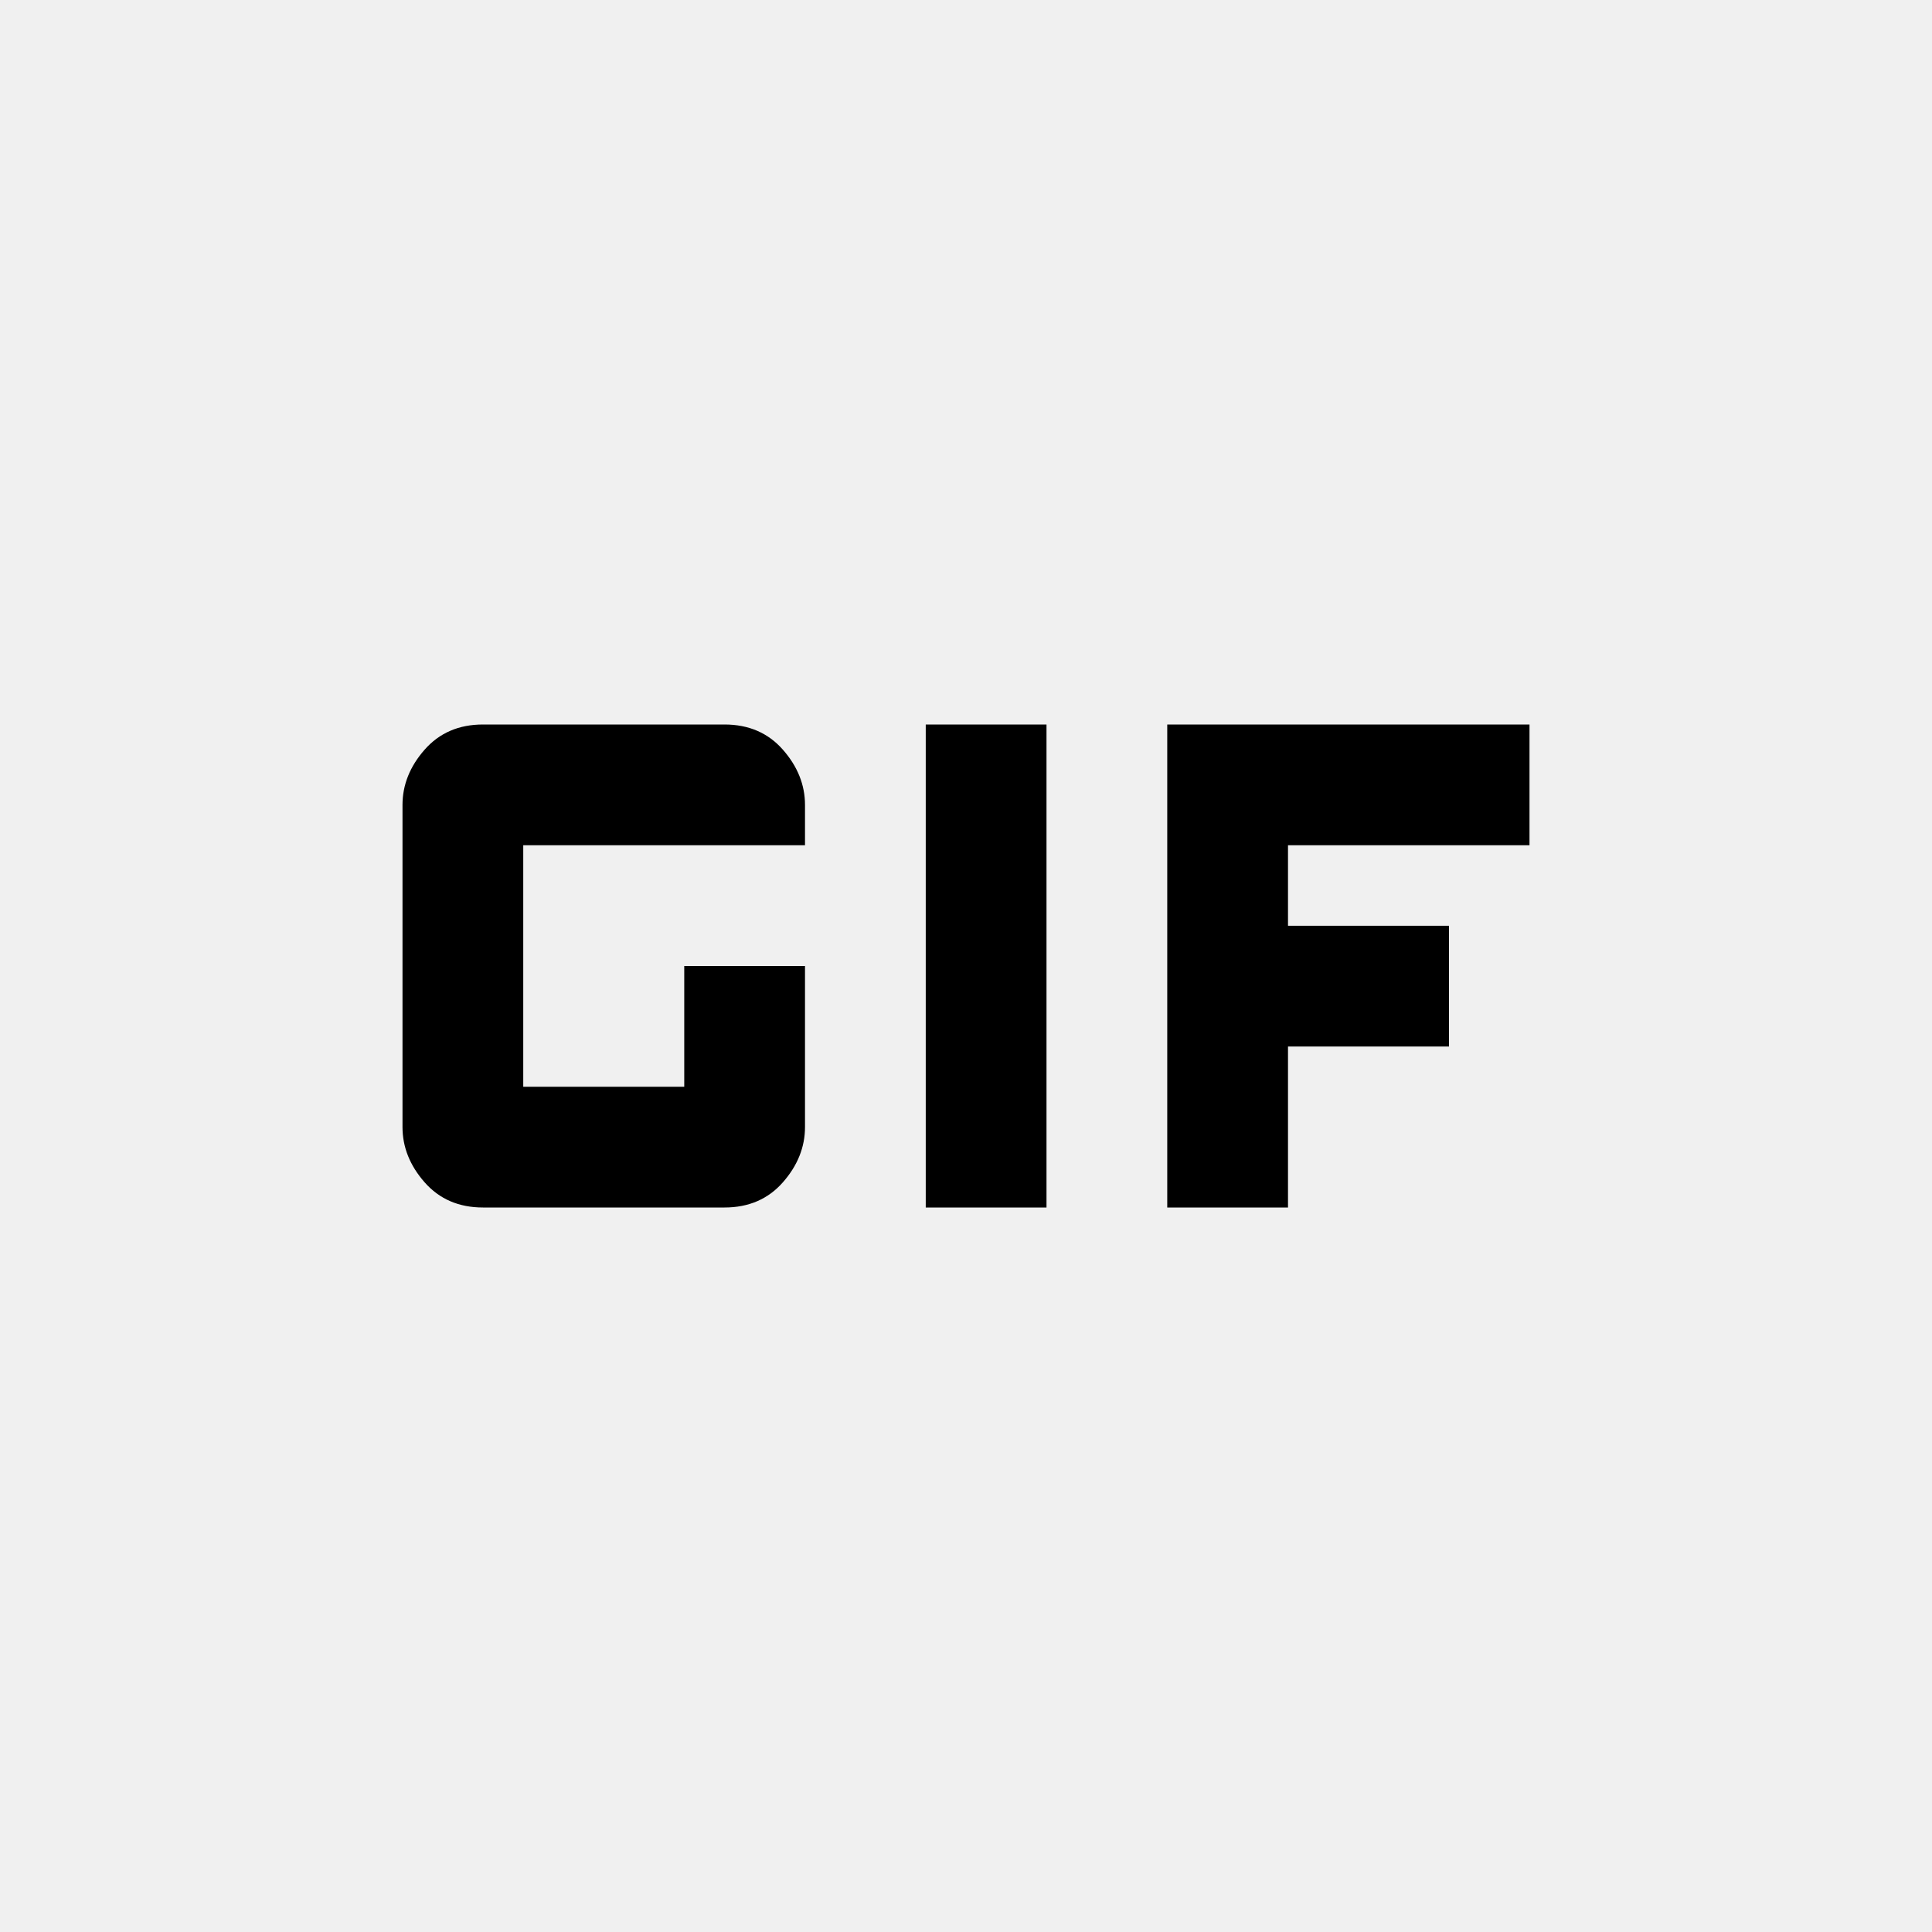
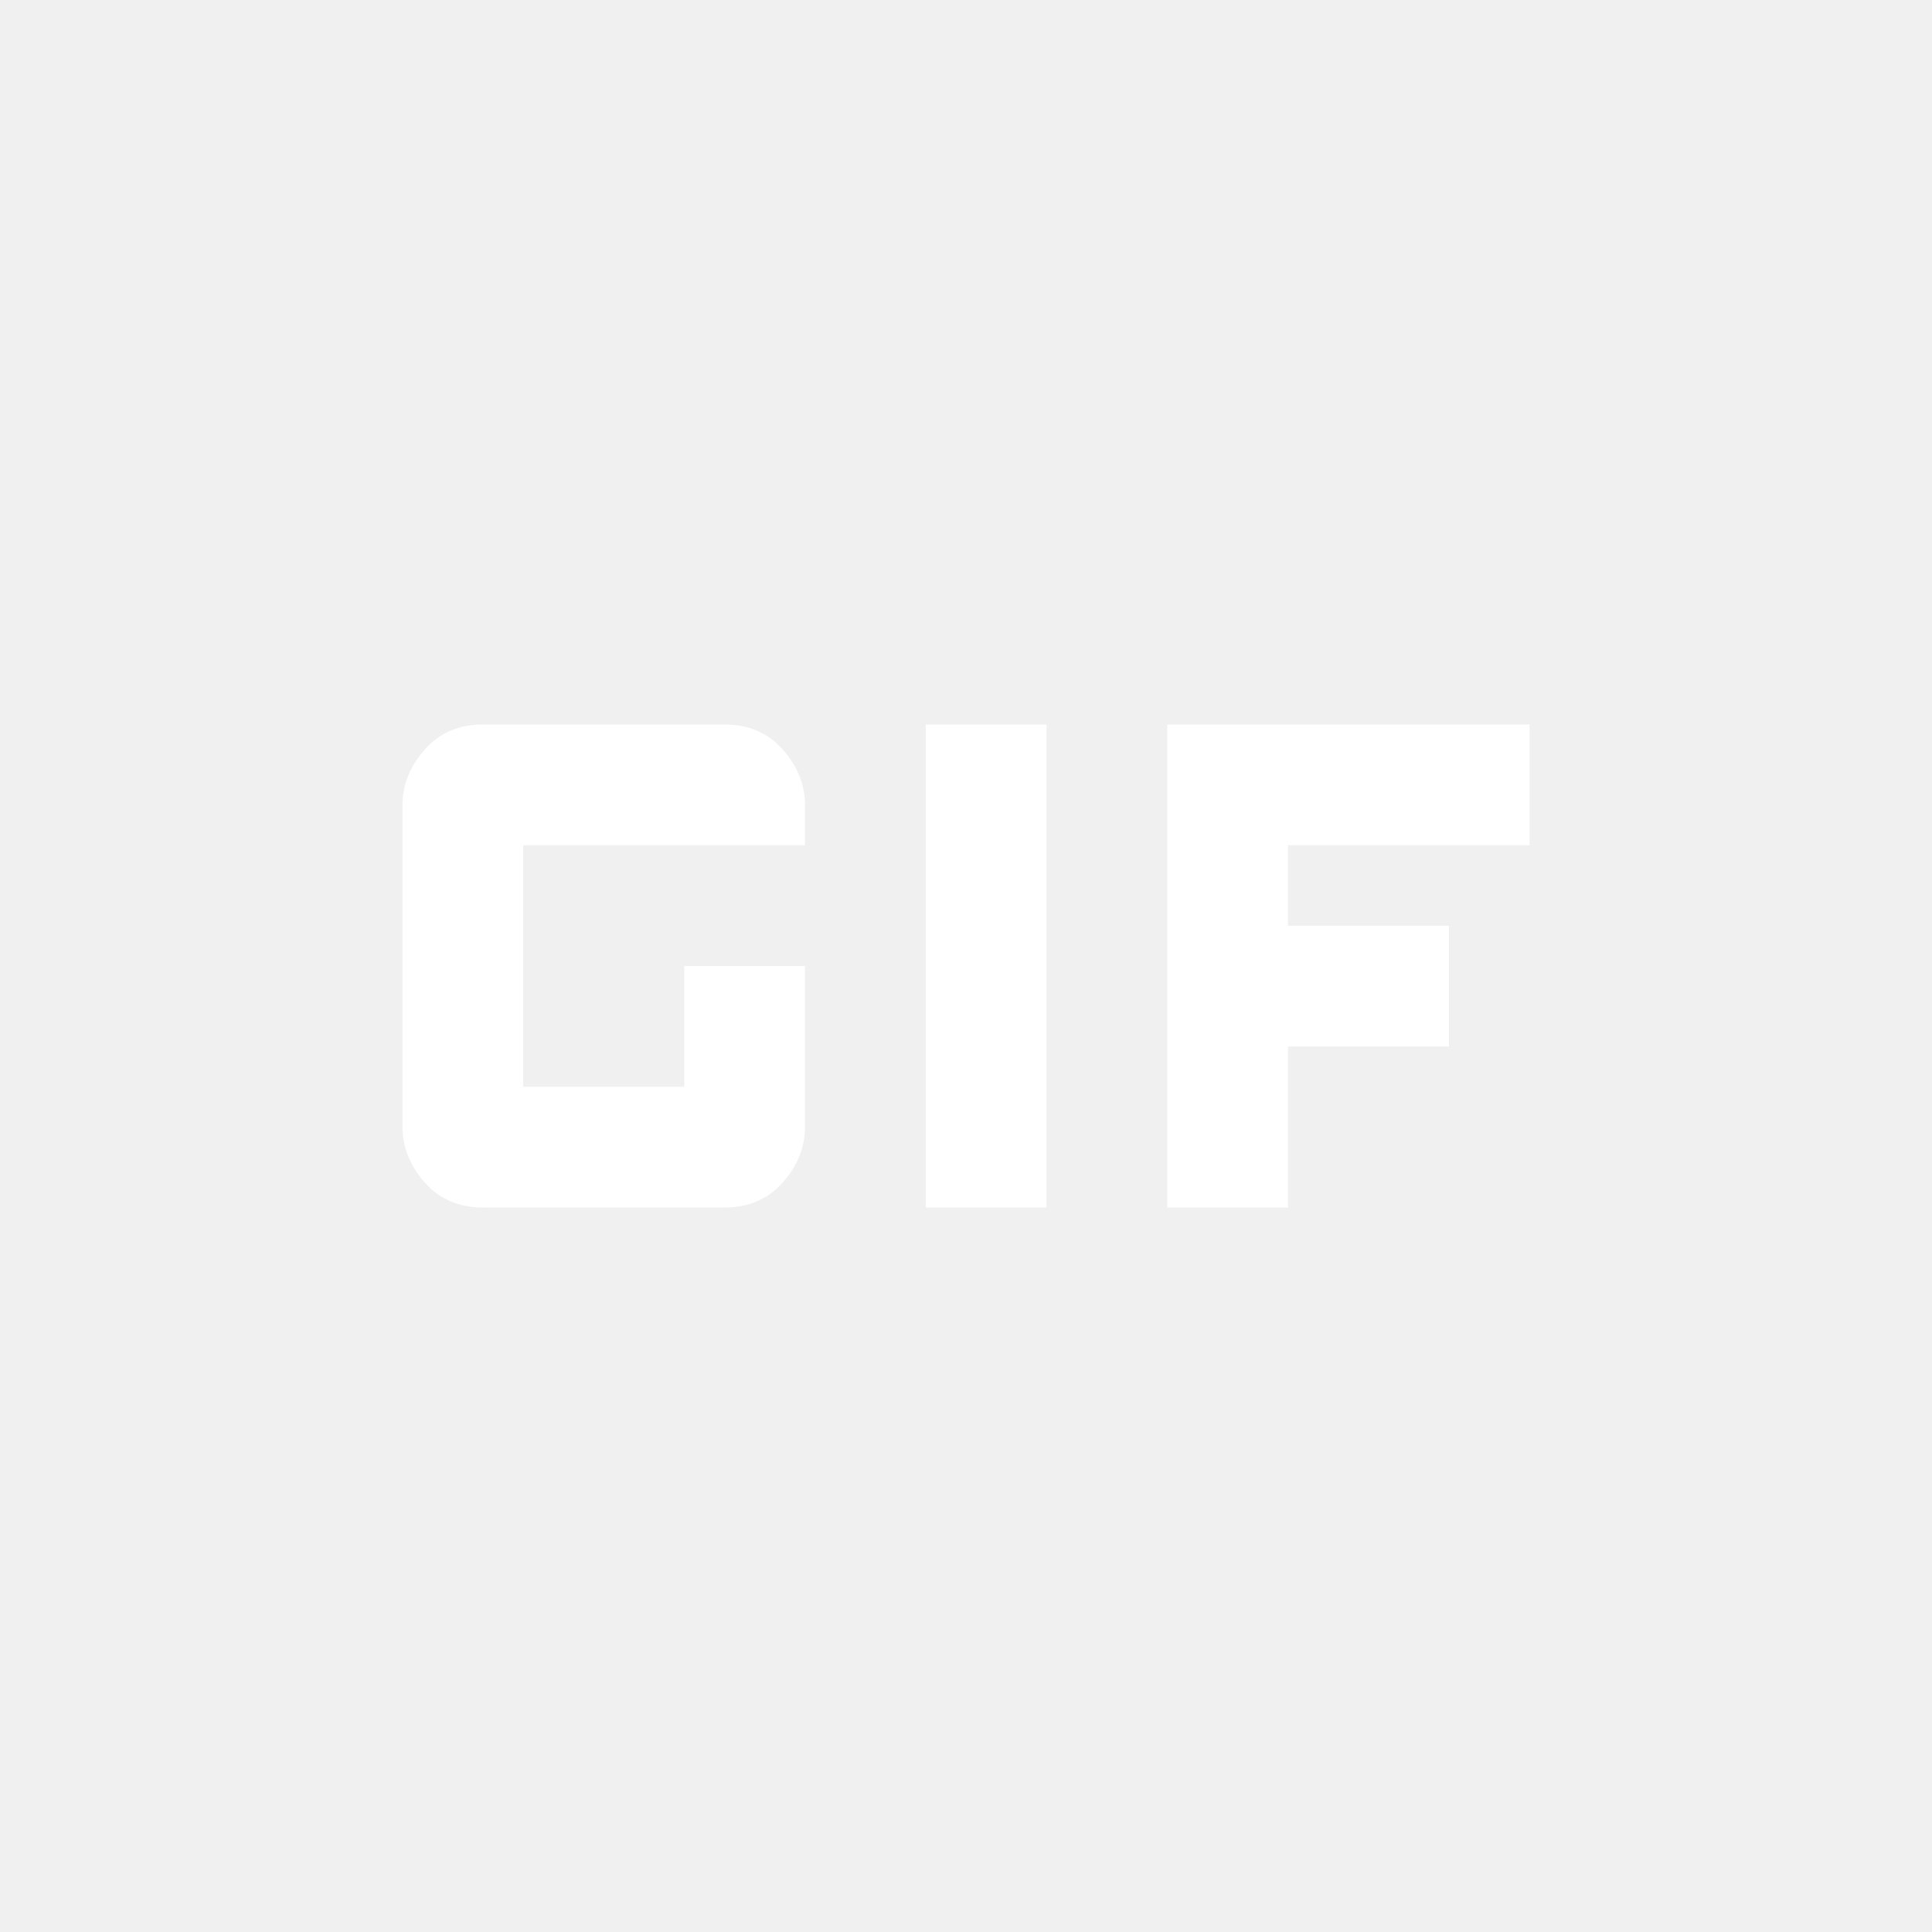
<svg xmlns="http://www.w3.org/2000/svg" height="24" viewBox="0 -960 960 960" width="24">
-   <path d="M460-360v-240h60v240h-60Zm-220 0q-18 0-29-12.5T200-400v-160q0-15 11-27.5t29-12.5h120q18 0 29 12.5t11 27.5v20H260v120h80v-60h60v80q0 15-11 27.5T360-360H240Zm340 0v-240h180v60H640v40h80v60h-80v80h-60Z" />
+   <path d="M460-360v-240h60v240h-60Zm-220 0q-18 0-29-12.5T200-400v-160q0-15 11-27.5t29-12.5h120q18 0 29 12.5t11 27.5v20H260v120h80v-60h60v80q0 15-11 27.5T360-360H240Zm340 0v-240h180v60H640v40h80v60h-80v80h-60Z" fill="white" />
</svg>
